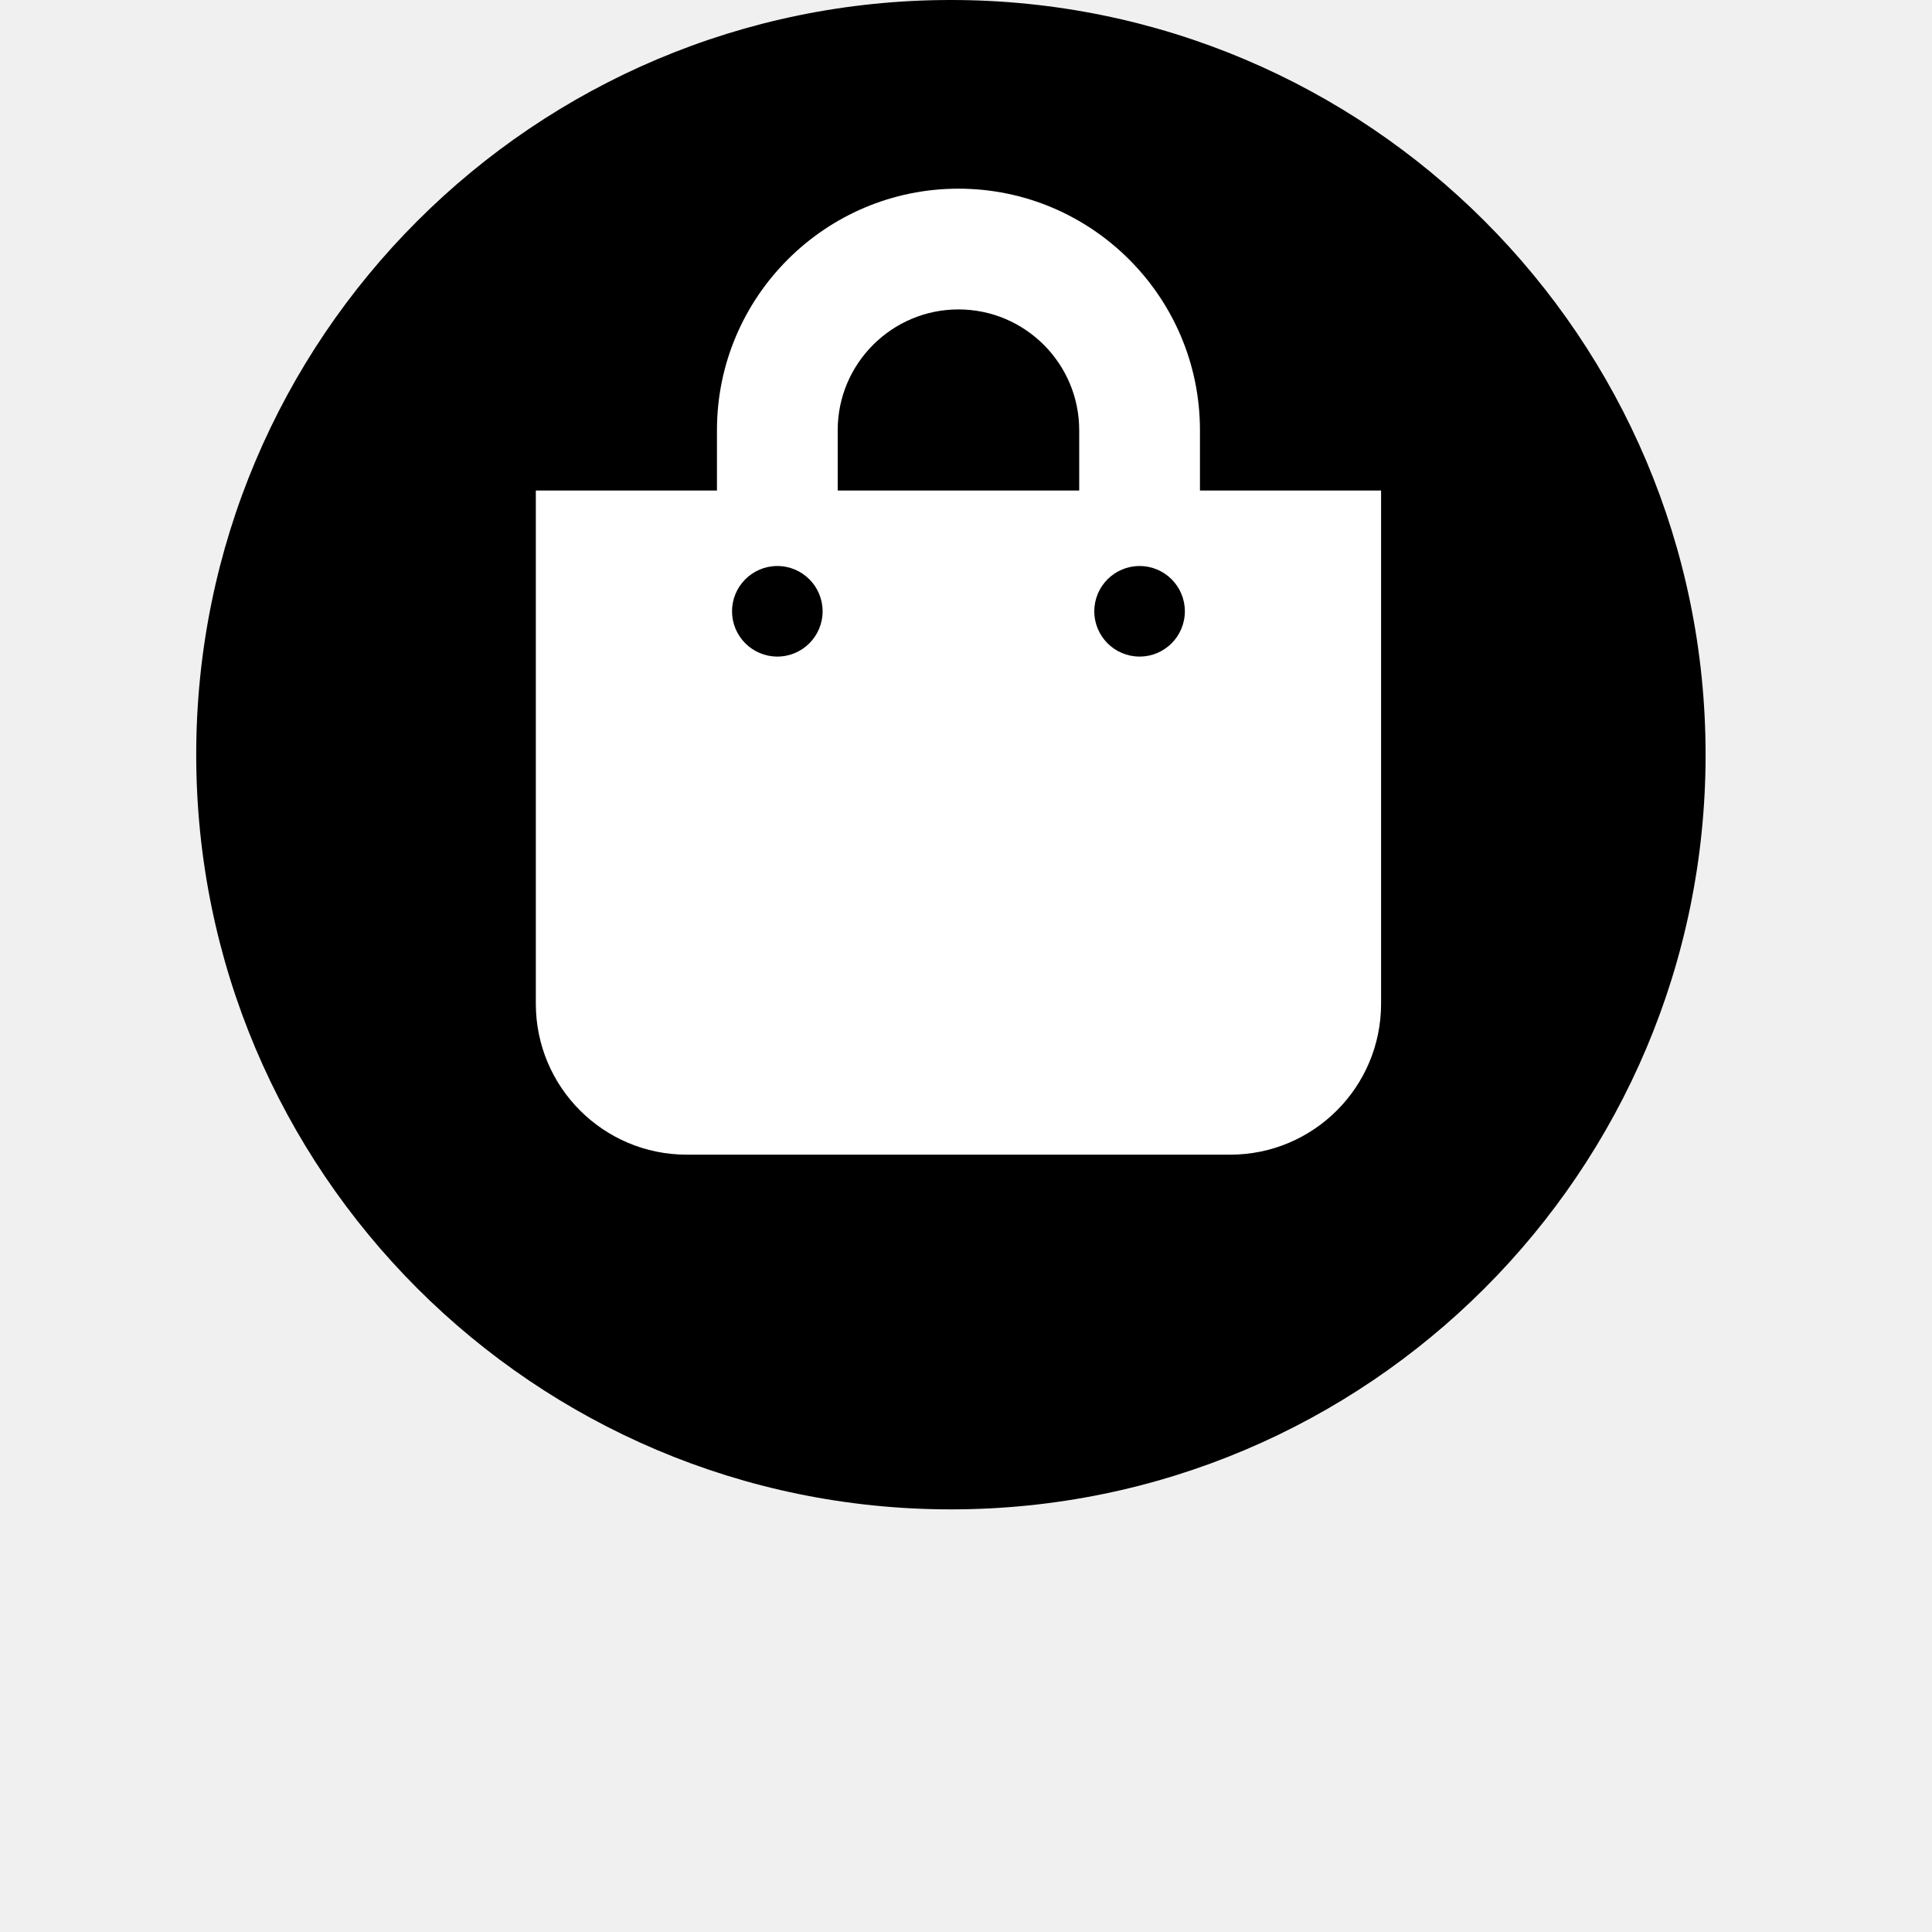
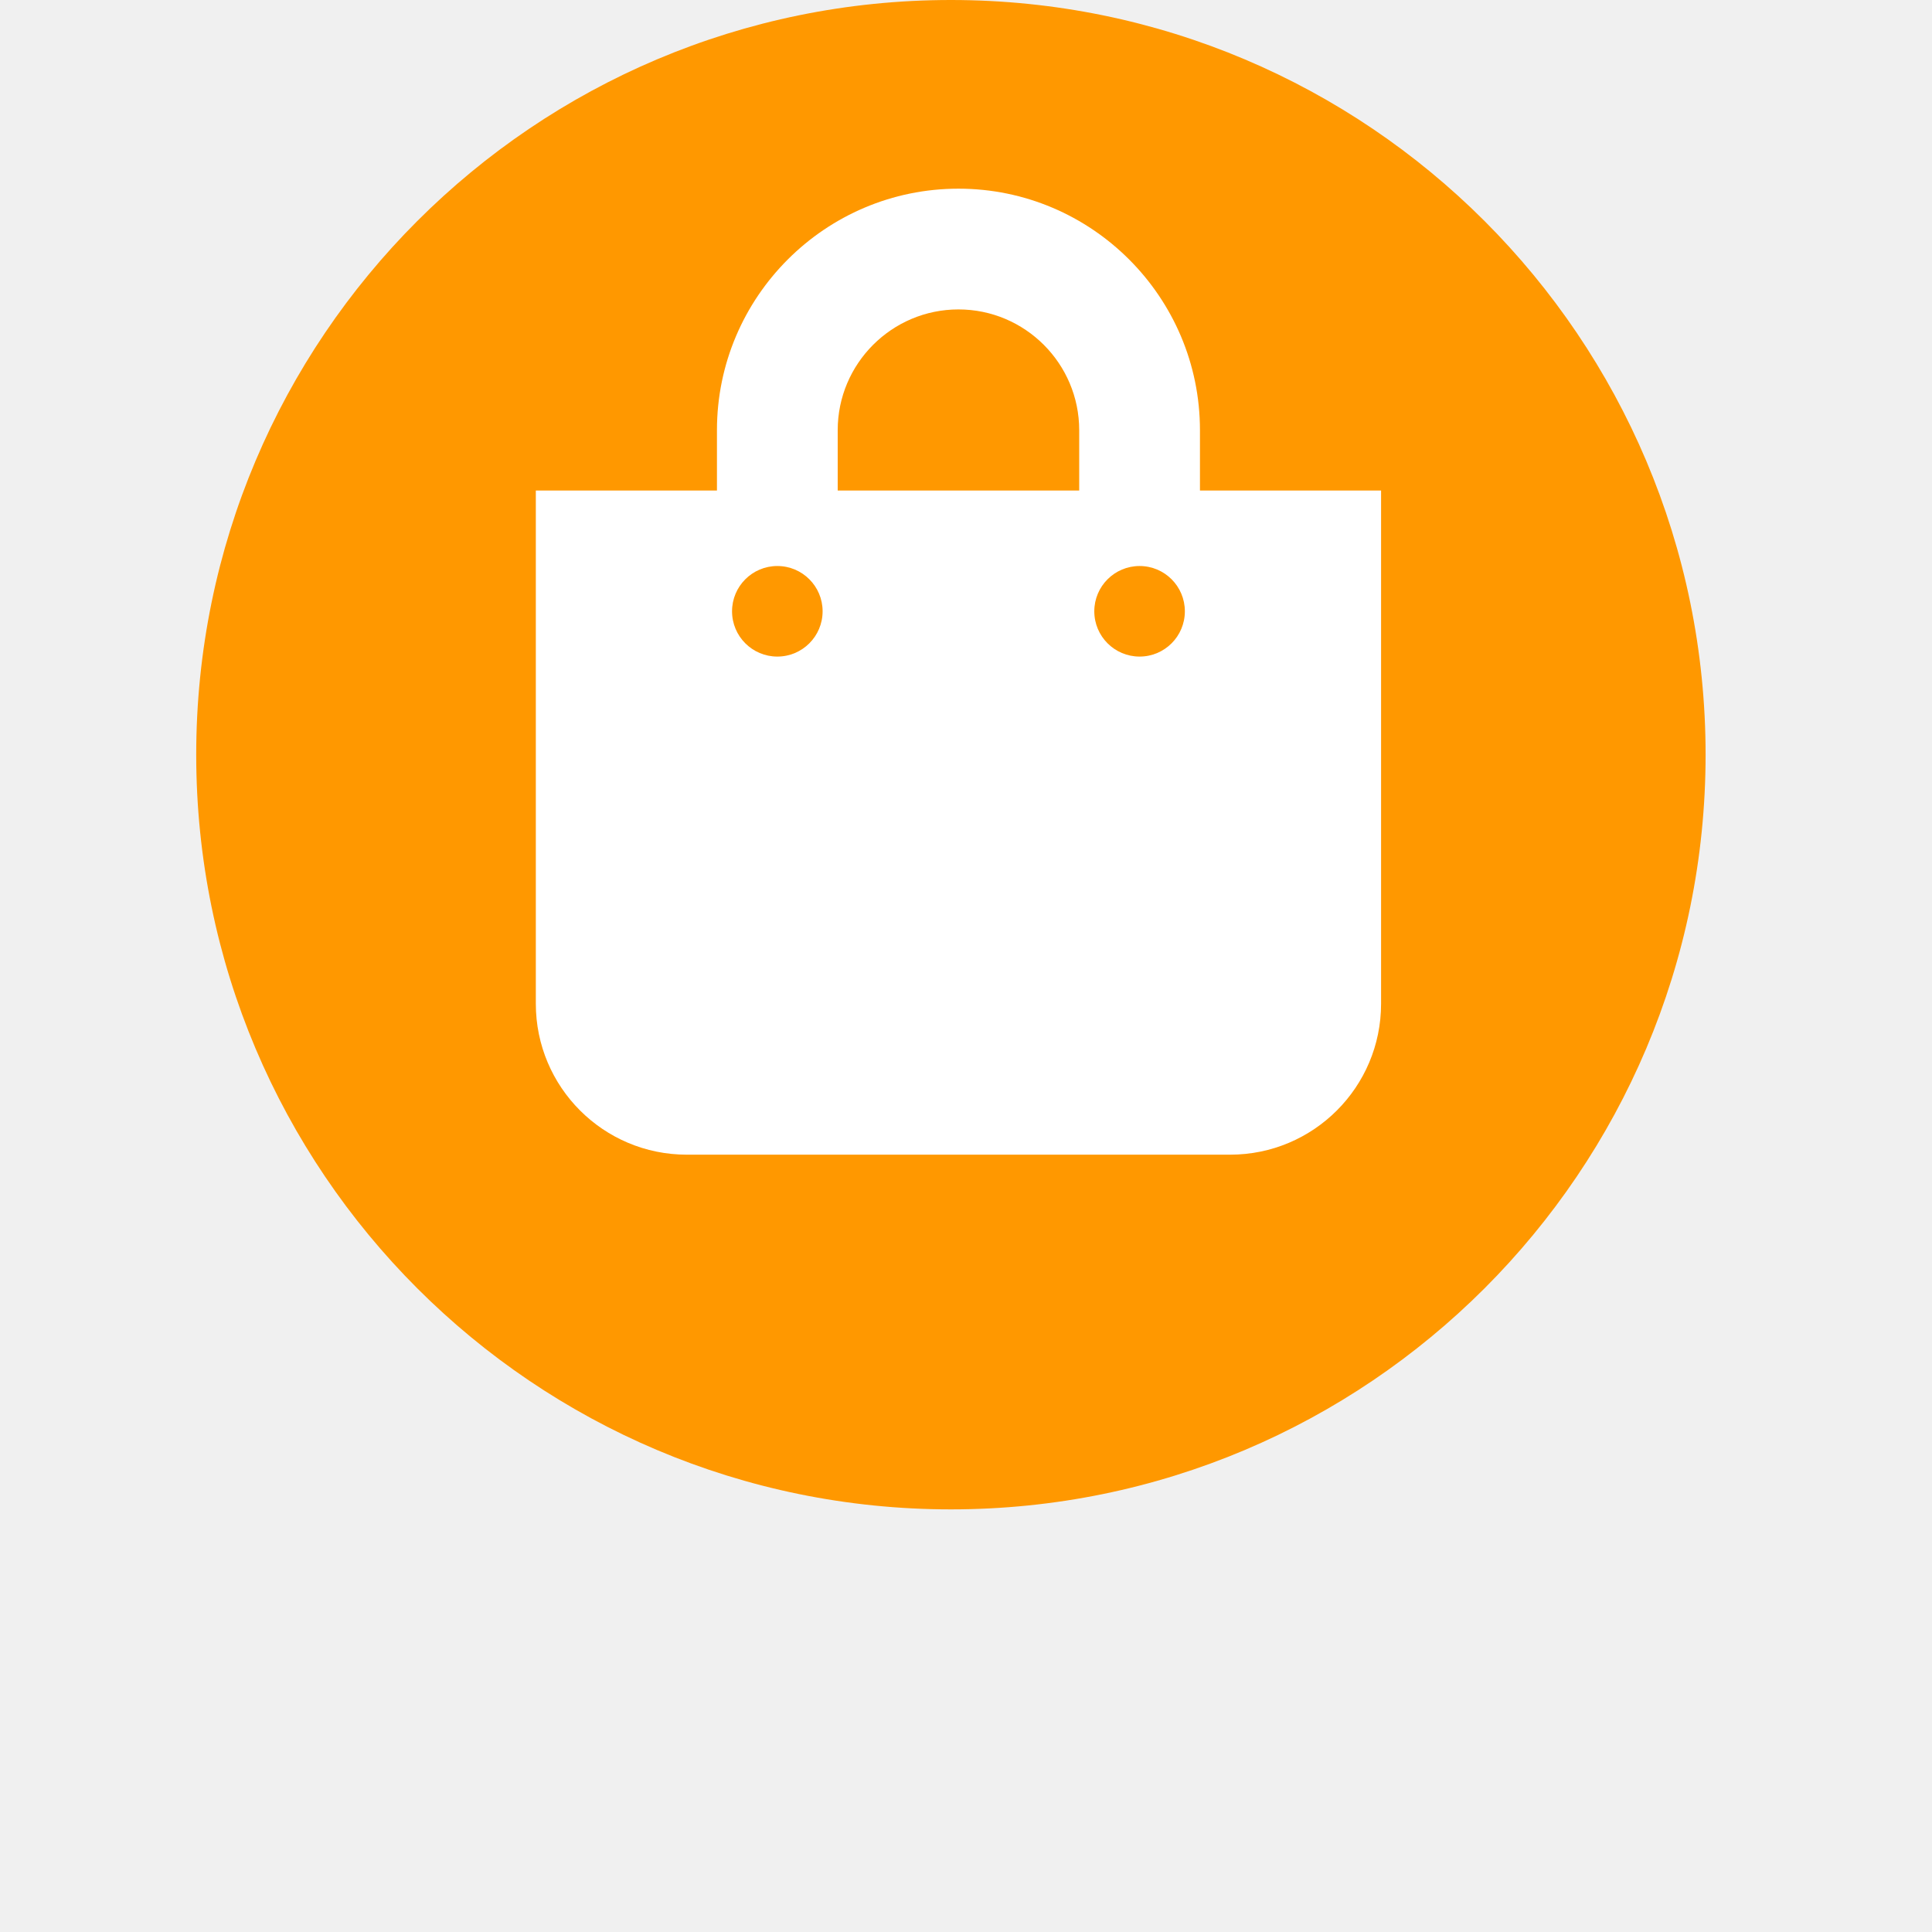
<svg xmlns="http://www.w3.org/2000/svg" aria-hidden="true" width="34" height="34" viewBox="0 0 448 512">
  <g>
-     <circle cx="220" cy="200" r="200" fill="dark" />
+     <circle cx="220" cy="200" r="200" fill="#FF9800" />
    <path d="M352 160v-32C352 57.42 294.579 0 224 0 153.42 0 96 57.42 96 128v32H0v272c0 44.183 35.817 80 80 80h288c44.183 0 80-35.817 80-80V160h-96zm-192-32c0-35.29 28.71-64 64-64s64 28.71 64 64v32H160v-32zm160 120c-13.255 0-24-10.745-24-24s10.745-24 24-24 24 10.745 24 24-10.745 24-24 24zm-192 0c-13.255 0-24-10.745-24-24s10.745-24 24-24 24 10.745 24 24-10.745 24-24 24z" fill="white" transform="translate(110, 50) scale (0.5)" />
  </g>
</svg>
